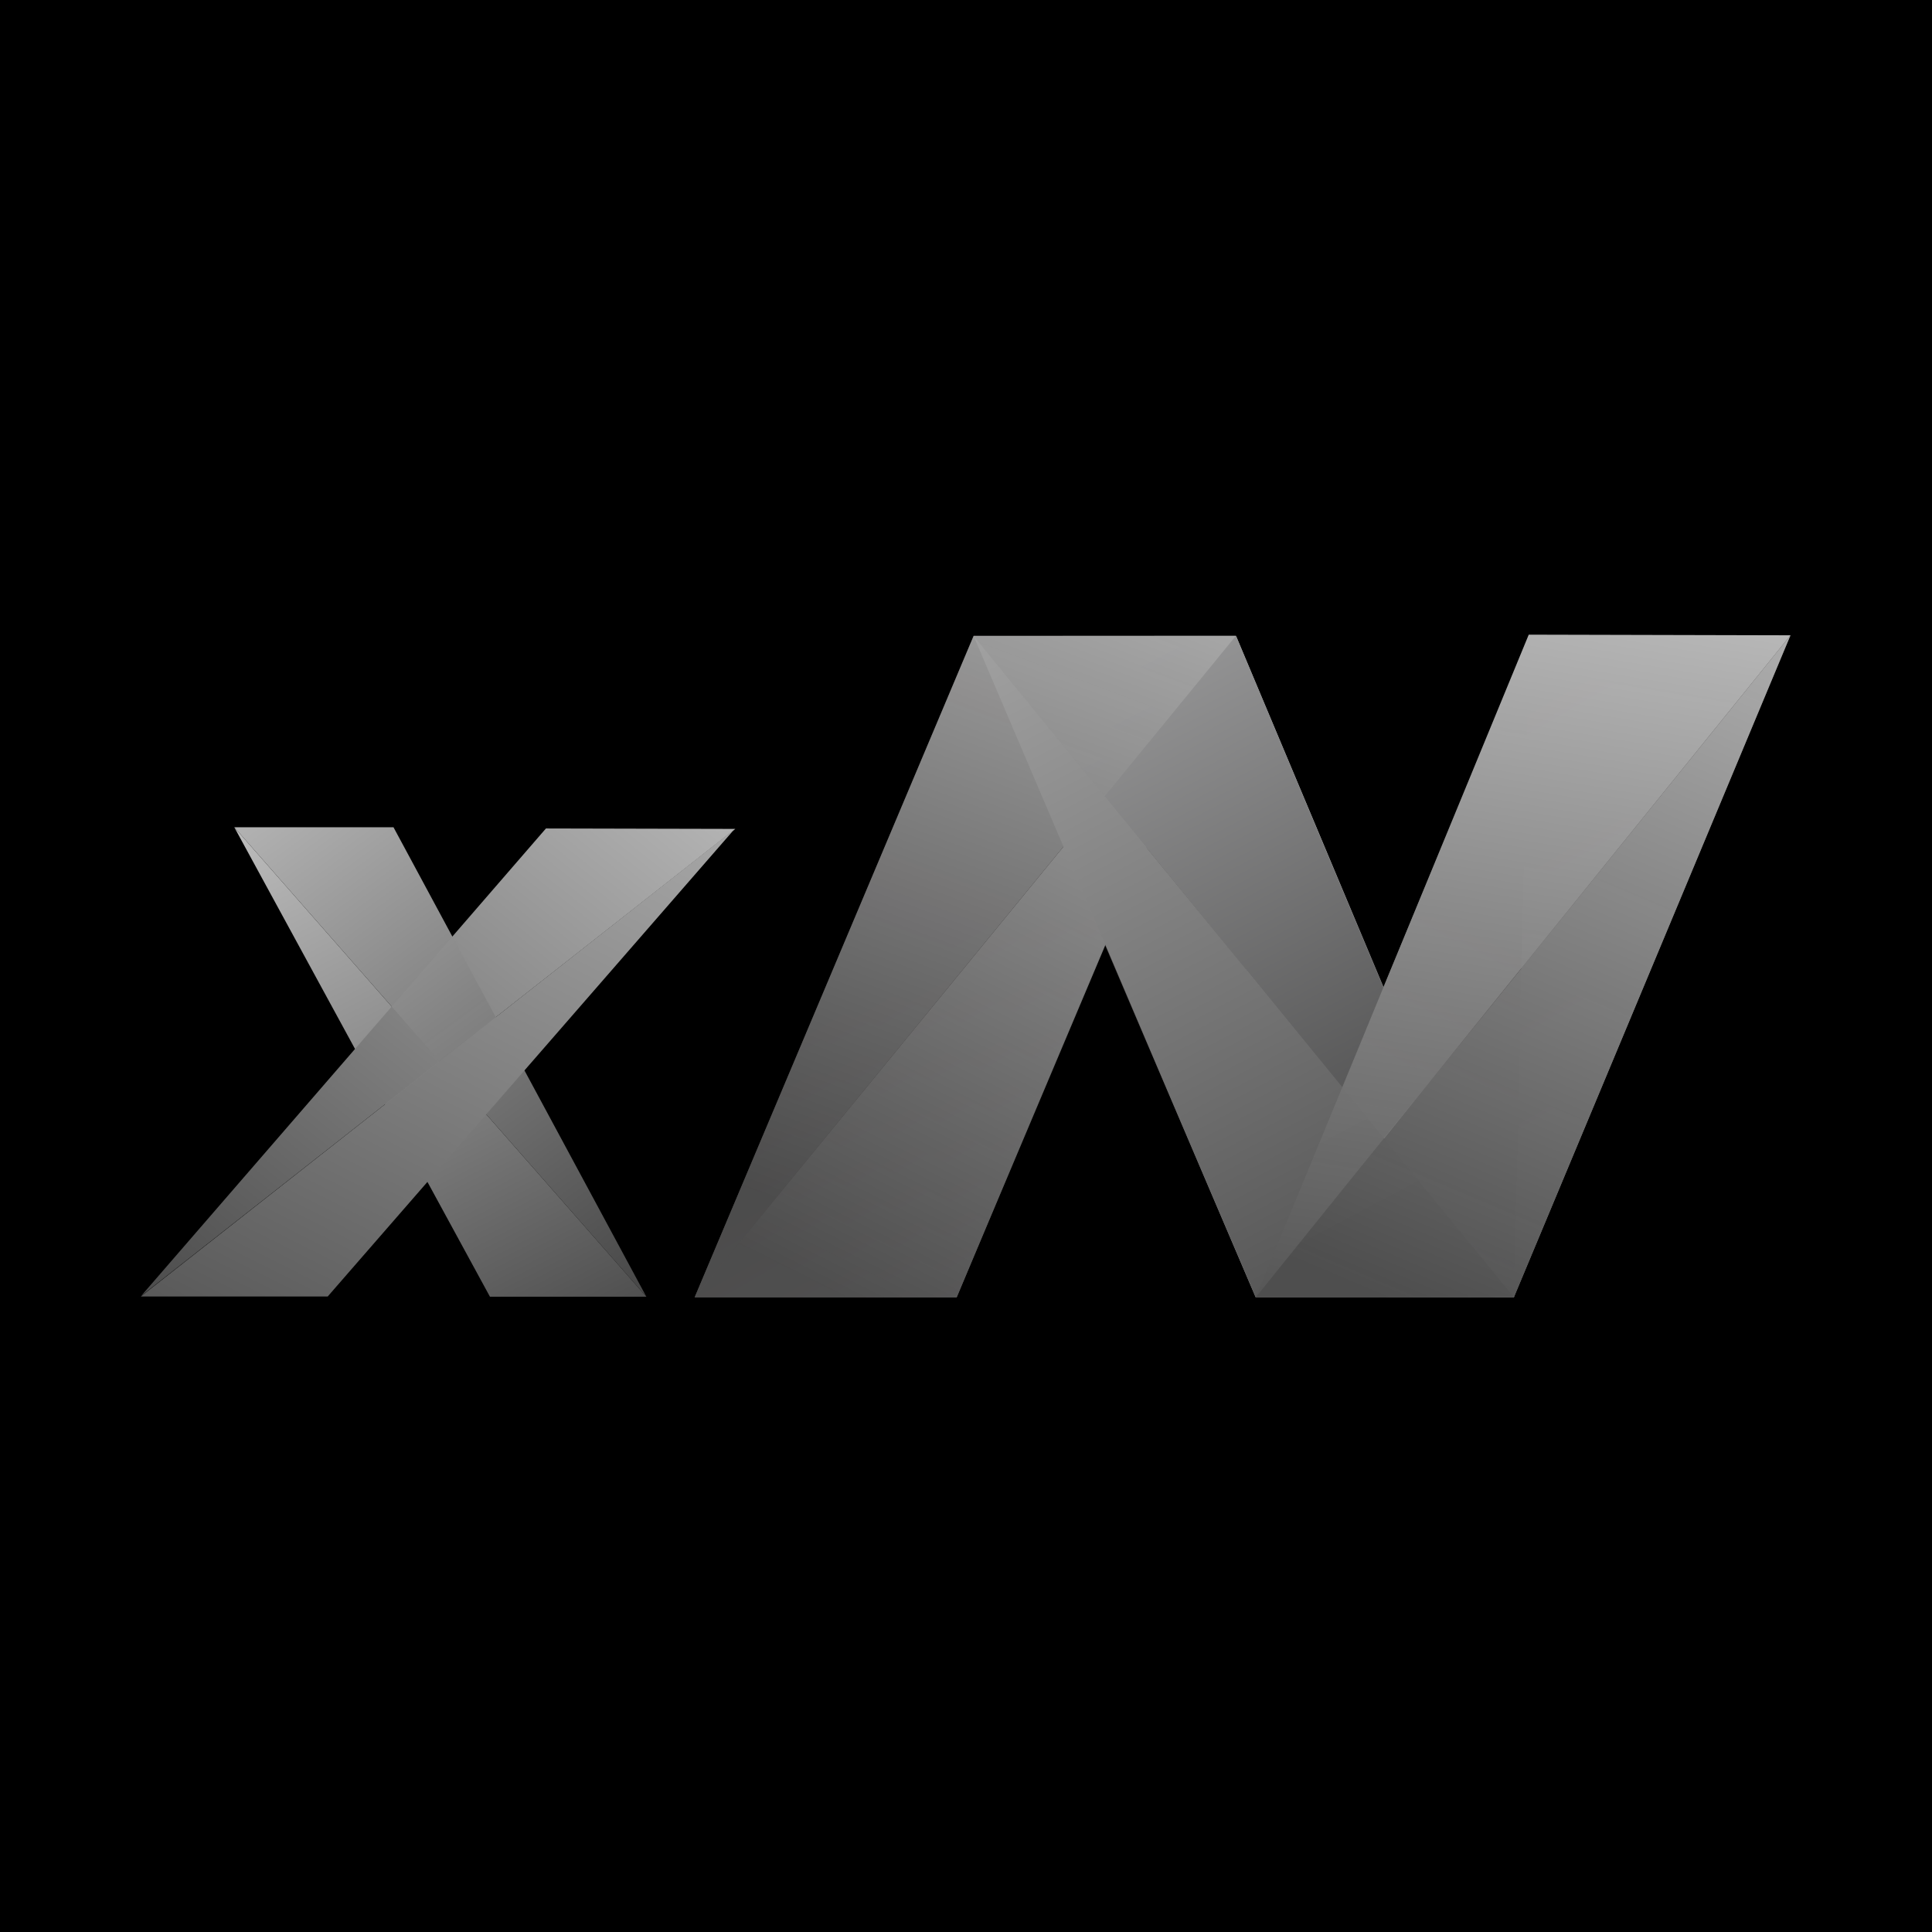
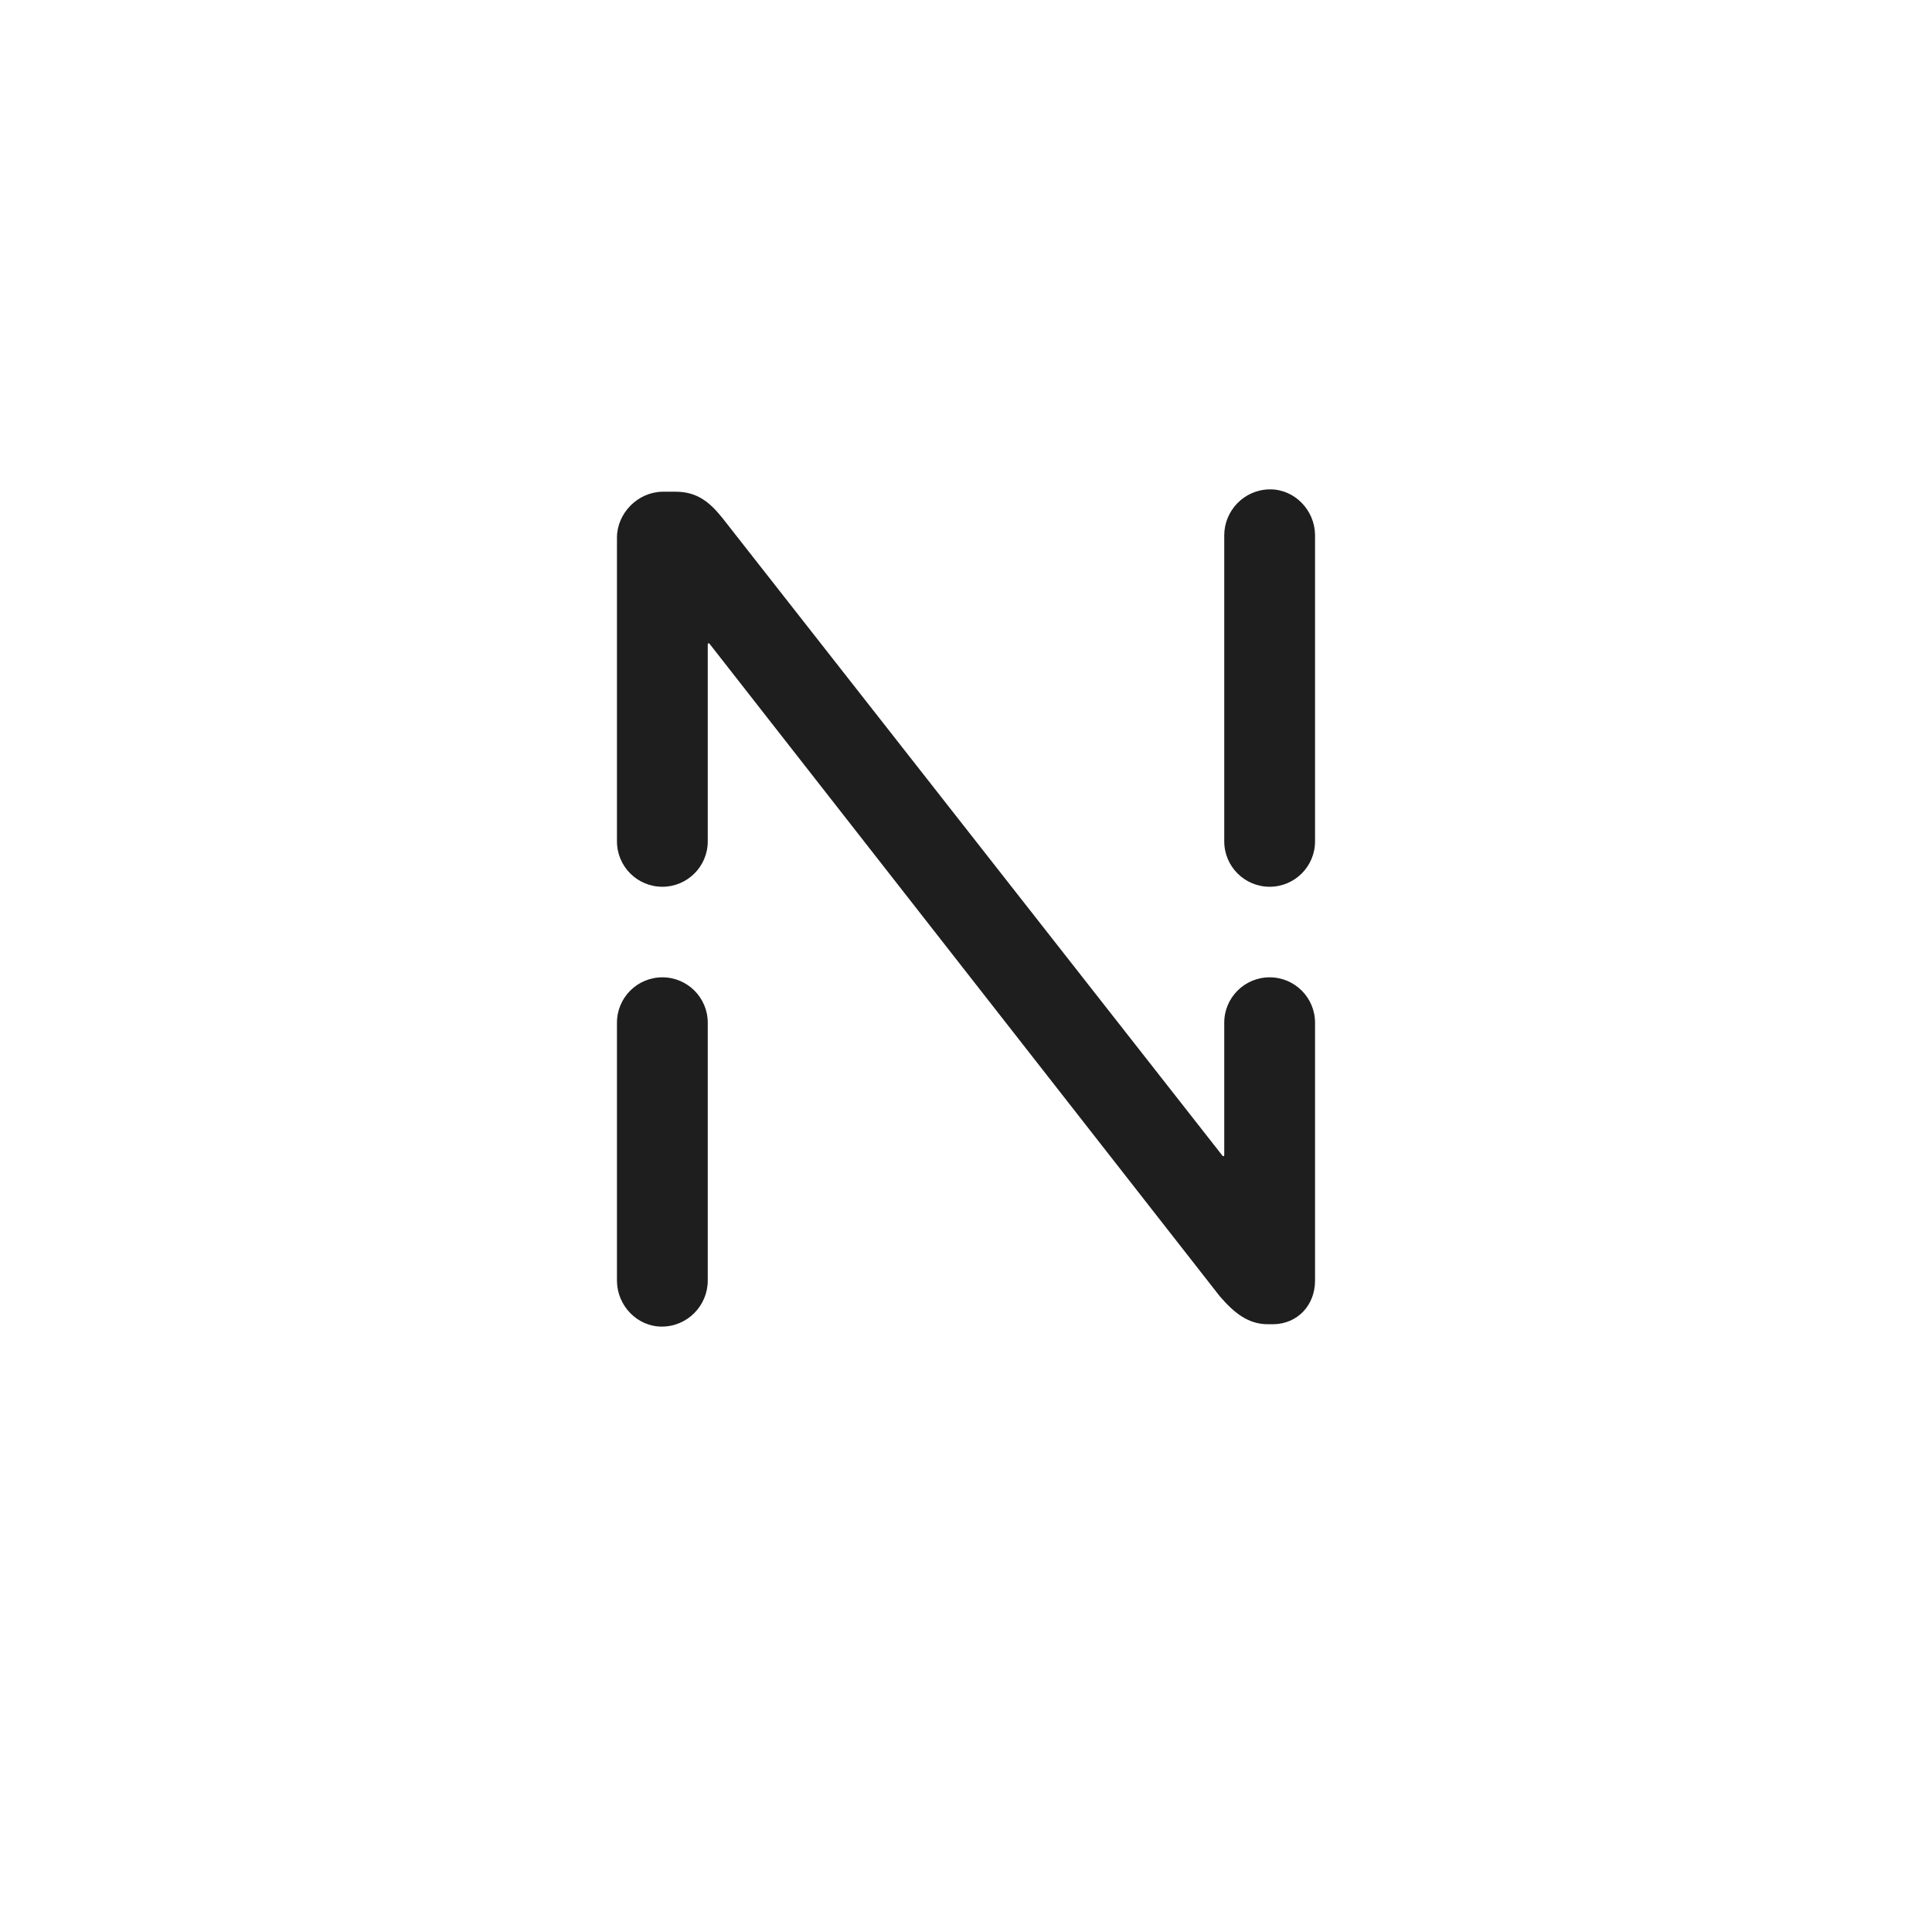
- <svg xmlns="http://www.w3.org/2000/svg" version="1.1" id="Layer_1" x="0px" y="0px" viewBox="0 0 512 512" style="enable-background:new 0 0 512 512;" xml:space="preserve">
-   <style type="text/css">
- 	.st0{fill:#4F3974;}
- 	.st1{fill:url(#SVGID_1_);}
- 	.st2{fill:url(#SVGID_2_);}
- 	.st3{fill:url(#SVGID_3_);}
- 	.st4{fill:url(#SVGID_4_);}
- 	.st5{fill:url(#SVGID_5_);}
- 	.st6{fill:url(#SVGID_6_);}
- 	.st7{fill:url(#SVGID_7_);}
- 	.st8{fill:url(#SVGID_8_);}
- 	.st9{fill:url(#SVGID_9_);}
- 	.st10{fill:url(#SVGID_10_);}
- 	.st11{fill:url(#SVGID_11_);}
- 	.st12{fill:url(#SVGID_12_);}
- 	.st13{fill:url(#SVGID_13_);}
- 	.st14{fill:url(#SVGID_14_);}
- 	.st15{fill:url(#SVGID_15_);}
- 	.st16{fill:url(#SVGID_16_);}
- 	.st17{fill:url(#SVGID_17_);}
- 	.st18{fill:url(#SVGID_18_);}
- 	.st19{fill:url(#SVGID_19_);}
- 	.st20{fill:url(#SVGID_20_);}
- 	.st21{fill:url(#SVGID_21_);}
- 	.st22{opacity:0.89;fill:url(#SVGID_22_);enable-background:new    ;}
- 	.st23{opacity:0.89;fill:url(#SVGID_23_);enable-background:new    ;}
- 	.st24{fill:url(#SVGID_24_);}
- 	.st25{fill:url(#SVGID_25_);}
- 	.st26{fill:url(#SVGID_26_);}
- 	.st27{fill:url(#SVGID_27_);}
- 	.st28{fill:url(#SVGID_28_);}
- 	.st29{fill:url(#SVGID_29_);}
- 	.st30{fill:url(#SVGID_30_);}
- 	.st31{fill:url(#SVGID_31_);}
- 	.st32{fill:url(#SVGID_32_);}
- 	.st33{fill:url(#SVGID_33_);}
- 	.st34{fill:url(#SVGID_34_);}
- 	.st35{opacity:0.89;fill:url(#SVGID_35_);enable-background:new    ;}
- 	.st36{opacity:0.89;fill:url(#SVGID_36_);enable-background:new    ;}
- 	.st37{fill:url(#SVGID_37_);}
- 	.st38{fill:url(#SVGID_38_);}
- 	.st39{fill:url(#SVGID_39_);}
- 	.st40{fill:url(#SVGID_40_);}
- 	.st41{fill:url(#SVGID_41_);}
- 	.st42{fill:url(#SVGID_42_);}
- 	.st43{fill:url(#SVGID_43_);}
- 	.st44{fill:url(#SVGID_44_);}
- 	.st45{fill:url(#SVGID_45_);}
- 	.st46{opacity:0.89;fill:url(#SVGID_46_);enable-background:new    ;}
- 	.st47{opacity:0.89;fill:url(#SVGID_47_);enable-background:new    ;}
- 	.st48{display:none;}
- 	.st49{display:inline;}
- 	.st50{fill:url(#SVGID_48_);}
- 	.st51{fill:url(#SVGID_49_);}
- 	.st52{fill:url(#SVGID_50_);}
- 	.st53{fill:url(#SVGID_51_);}
- 	.st54{fill:url(#SVGID_52_);}
- 	.st55{fill:url(#SVGID_53_);}
- 	.st56{fill:#CDB3B9;}
- 	.st57{display:none;fill:url(#SVGID_54_);}
- 	.st58{fill:url(#SVGID_55_);}
- 	.st59{fill:url(#SVGID_56_);}
- 	.st60{fill:url(#SVGID_57_);}
- 	.st61{fill:url(#SVGID_58_);}
- 	.st62{fill:url(#SVGID_59_);}
- 	.st63{fill:url(#SVGID_60_);}
- 	.st64{fill:url(#SVGID_61_);}
- 	.st65{display:none;fill:url(#SVGID_62_);}
- 	.st66{fill:url(#SVGID_63_);}
- 	.st67{fill:url(#SVGID_64_);}
- 	.st68{fill:url(#SVGID_65_);}
- 	.st69{fill:url(#SVGID_66_);}
- 	.st70{fill:url(#SVGID_67_);}
- 	.st71{fill:url(#SVGID_68_);}
- 	.st72{fill:url(#SVGID_69_);}
- 	.st73{fill:url(#SVGID_70_);}
- 	.st74{fill:url(#SVGID_71_);}
- 	.st75{fill:url(#SVGID_72_);}
- 	.st76{fill:url(#SVGID_73_);}
- 	.st77{fill:url(#SVGID_74_);}
- 	.st78{fill:url(#SVGID_75_);}
- 	.st79{fill:url(#SVGID_76_);}
- 	.st80{fill:url(#SVGID_77_);}
- 	.st81{fill:url(#SVGID_78_);}
- 	.st82{fill:url(#SVGID_79_);}
- 	.st83{fill:url(#SVGID_80_);}
- 	.st84{fill:url(#SVGID_81_);}
- 	.st85{fill:url(#SVGID_82_);}
- 	.st86{fill:url(#SVGID_83_);}
- 	.st87{fill:url(#SVGID_84_);}
- </style>
-   <rect x="-7.37" y="-7.37" width="526.75" height="526.75" />
-   <g class="st48">
-     <g class="st49">
-       <linearGradient id="SVGID_1_" gradientUnits="userSpaceOnUse" x1="1039.116" y1="-2447.698" x2="1073.599" y2="-2351.642" gradientTransform="matrix(0.5052 0 0.2244 -0.5052 153.6764 -930.1441)">
-         <stop offset="0" style="stop-color:#BA4298" />
-         <stop offset="1" style="stop-color:#8258A4" />
-       </linearGradient>
-       <polygon class="st1" points="116.97,306.96 137.21,306.96 181.21,256.33   " />
-       <linearGradient id="SVGID_2_" gradientUnits="userSpaceOnUse" x1="1000.608" y1="-2432.736" x2="1066.191" y2="-2371.406" gradientTransform="matrix(0.5052 0 0.2244 -0.5052 153.6764 -930.1441)">
-         <stop offset="0" style="stop-color:#BA4298" />
-         <stop offset="1" style="stop-color:#8258A4" />
-       </linearGradient>
-       <polygon class="st2" points="116.97,306.96 161.14,256.38 181.21,256.33   " />
-     </g>
-     <g class="st49">
-       <linearGradient id="SVGID_3_" gradientUnits="userSpaceOnUse" x1="1013.185" y1="-2386.948" x2="977.978" y2="-2348.719" gradientTransform="matrix(0.3943 -4.307945e-03 -0.0618 -0.5055 -392.089 -921.6009)">
-         <stop offset="0" style="stop-color:#5E73B7" />
-         <stop offset="1" style="stop-color:#9E76B4;stop-opacity:0.9" />
-       </linearGradient>
-       <polygon class="st3" points="144.16,256.34 128.14,256.34 167.31,306.96   " />
-       <linearGradient id="SVGID_4_" gradientUnits="userSpaceOnUse" x1="1018.039" y1="-2442.19" x2="976.195" y2="-2370.057" gradientTransform="matrix(0.3943 -4.307945e-03 -0.0618 -0.5055 -392.089 -921.6009)">
-         <stop offset="0" style="stop-color:#5E73B7" />
-         <stop offset="1" style="stop-color:#9E76B4;stop-opacity:0.9" />
-       </linearGradient>
-       <polygon class="st4" points="128.14,256.34 167.31,306.96 151.31,306.96   " />
-     </g>
-   </g>
-   <g>
-     <linearGradient id="SVGID_5_" gradientUnits="userSpaceOnUse" x1="158.085" y1="209.233" x2="97.787" y2="313.178">
-       <stop offset="0" style="stop-color:#B0B0B1" />
-       <stop offset="1" style="stop-color:#302B2C" />
-     </linearGradient>
-     <polygon style="display:none;fill:url(#SVGID_5_);" points="194.87,219.67 144.68,219.55 37.38,343.46 86.36,343.81  " />
-     <linearGradient id="SVGID_6_" gradientUnits="userSpaceOnUse" x1="1513.055" y1="-2520.425" x2="1369.774" y2="-2273.433" gradientTransform="matrix(0.5052 0 0 -0.5052 -384.5779 -930.1441)">
-       <stop offset="0" style="stop-color:#B0B0B1" />
-       <stop offset="1" style="stop-color:#302B2C;stop-opacity:0.9" />
-     </linearGradient>
-     <polygon class="st6" points="405.22,168.53 474.5,168.36 401.36,343.32 401.2,343.72 332.78,343.79 332.69,343.62 292.75,250.24    253.53,343.81 184.09,343.81 258.01,168.53 327.51,168.53 366.6,261.69  " />
-     <linearGradient id="SVGID_7_" gradientUnits="userSpaceOnUse" x1="319.727" y1="141.975" x2="219.86" y2="341.707">
-       <stop offset="0" style="stop-color:#BABABA" />
-       <stop offset="1" style="stop-color:#4D4D4D;stop-opacity:0.9" />
-     </linearGradient>
-     <polygon class="st7" points="184.09,343.81 253.53,343.81 327.51,168.53  " />
-     <linearGradient id="SVGID_8_" gradientUnits="userSpaceOnUse" x1="1416.249" y1="-2285.716" x2="1486.956" y2="-2519.134" gradientTransform="matrix(0.5052 0 0 -0.5052 -384.5779 -930.1441)">
-       <stop offset="0" style="stop-color:#B0B0B1" />
-       <stop offset="1" style="stop-color:#302B2C;stop-opacity:0.9" />
-     </linearGradient>
-     <polygon class="st8" points="401.2,343.79 327.55,168.49 332.78,343.79  " />
-     <linearGradient id="SVGID_9_" gradientUnits="userSpaceOnUse" x1="271.603" y1="127.85" x2="395.417" y2="365.591">
-       <stop offset="0" style="stop-color:#B0B0B1" />
-       <stop offset="1" style="stop-color:#303030" />
-     </linearGradient>
-     <polygon class="st9" points="327.55,168.49 258.01,168.53 400.94,343.66  " />
-     <linearGradient id="SVGID_10_" gradientUnits="userSpaceOnUse" x1="307.098" y1="118.307" x2="229.633" y2="326.493">
-       <stop offset="0" style="stop-color:#BABABA" />
-       <stop offset="1" style="stop-color:#4D4D4D;stop-opacity:0.9" />
-     </linearGradient>
-     <polygon class="st10" points="184.09,343.81 258.01,168.53 327.51,168.53  " />
-     <linearGradient id="SVGID_11_" gradientUnits="userSpaceOnUse" x1="1483.531" y1="-2485.06" x2="1568.124" y2="-2332.585" gradientTransform="matrix(0.5052 0 0 -0.5052 -384.5779 -930.1441)">
-       <stop offset="0" style="stop-color:#B0B0B1" />
-       <stop offset="1" style="stop-color:#302B2C;stop-opacity:0.9" />
-     </linearGradient>
-     <polygon class="st11" points="333.08,343.53 405.18,168.36 401.22,343.79  " />
-     <linearGradient id="SVGID_12_" gradientUnits="userSpaceOnUse" x1="240.683" y1="104.546" x2="373.913" y2="356.882">
-       <stop offset="0" style="stop-color:#BABABA" />
-       <stop offset="1" style="stop-color:#4D4D4D" />
-     </linearGradient>
-     <polygon class="st12" points="258.01,168.53 401.22,343.79 332.78,343.79  " />
-     <linearGradient id="SVGID_13_" gradientUnits="userSpaceOnUse" x1="138.06" y1="244.373" x2="107.347" y2="297.319">
-       <stop offset="0" style="stop-color:#B0B0B1" />
-       <stop offset="1" style="stop-color:#302B2C;stop-opacity:0.9" />
-     </linearGradient>
-     <polygon style="display:none;fill:url(#SVGID_13_);" points="171.09,343.55 129.84,343.64 62.09,219.23 104.28,219.23  " />
-     <linearGradient id="SVGID_14_" gradientUnits="userSpaceOnUse" x1="81.9" y1="213.589" x2="154.96" y2="356.07">
-       <stop offset="0" style="stop-color:#BABABA" />
-       <stop offset="1" style="stop-color:#4D4D4D" />
-     </linearGradient>
-     <polygon class="st14" points="62.09,219.23 171.29,343.64 129.84,343.64  " />
-     <linearGradient id="SVGID_15_" gradientUnits="userSpaceOnUse" x1="420.75" y1="153.755" x2="384.5" y2="370.782">
-       <stop offset="0" style="stop-color:#BABABA" />
-       <stop offset="1" style="stop-color:#4D4D4D;stop-opacity:0.95" />
-     </linearGradient>
-     <polygon class="st15" points="474.5,168.36 405.13,168.19 332.85,343.62  " />
-     <linearGradient id="SVGID_16_" gradientUnits="userSpaceOnUse" x1="456.454" y1="132.564" x2="366.536" y2="344.884">
-       <stop offset="0" style="stop-color:#BABABA" />
-       <stop offset="1" style="stop-color:#4D4D4D;stop-opacity:0.97" />
-     </linearGradient>
-     <polygon class="st16" points="401.22,343.79 332.78,343.79 474.5,168.36  " />
-     <linearGradient id="SVGID_17_" gradientUnits="userSpaceOnUse" x1="184.271" y1="195.518" x2="57.465" y2="355.635">
-       <stop offset="0" style="stop-color:#BABABA" />
-       <stop offset="1" style="stop-color:#4D4D4D" />
-     </linearGradient>
-     <polygon class="st17" points="194.87,219.67 144.68,219.55 37.38,343.46  " />
-     <linearGradient id="SVGID_18_" gradientUnits="userSpaceOnUse" x1="69.238" y1="200.172" x2="170.544" y2="338.542">
-       <stop offset="0" style="stop-color:#BABABA" />
-       <stop offset="1" style="stop-color:#4D4D4D;stop-opacity:0.95" />
-     </linearGradient>
-     <polygon class="st18" points="104.28,219.23 62.09,219.23 171.29,343.64  " />
-     <linearGradient id="SVGID_19_" gradientUnits="userSpaceOnUse" x1="176.786" y1="160.775" x2="62.577" y2="387.794">
-       <stop offset="0" style="stop-color:#BABABA" />
-       <stop offset="1" style="stop-color:#4D4D4D" />
-     </linearGradient>
-     <polygon class="st19" points="86.85,343.58 37.33,343.58 194.57,219.81  " />
+ <svg xmlns="http://www.w3.org/2000/svg" width="1024px" height="1024px" viewBox="0 0 1024 1024" version="1.1">
+   <g id="xN" stroke="none" stroke-width="1" fill="none" fill-rule="evenodd">
+     <rect id="Background" x="0" y="0" width="1024" height="1024" />
+     <path d="M375.125,542.062 L375.125,678.75 L375.125,678.75 C375.125,691.875 364.5,703.125 350.75,703.125 C337.756,703.125 327.213,692.099 327.003,679.143 L327,678.75 L327,542.062 C327,528.773 337.773,518 351.062,518 C364.352,518 375.125,528.773 375.125,542.062 Z M358.25,260.625 C369.154,260.625 375.948,265.909 382.615,274.201 L383.25,275 L647.982,612.611 C648.152,612.828 648.466,612.866 648.684,612.696 C648.804,612.601 648.875,612.456 648.875,612.302 L648.875,542.062 C648.875,528.773 659.648,518 672.938,518 C686.227,518 697,528.773 697,542.062 L697,678.75 L697,678.75 C697,691.744 687.812,701.675 674.893,701.875 L674.5,701.875 L672,701.875 C661.541,701.875 654.11,695.819 646.727,687.283 L646.375,686.875 L376.019,341.143 C375.849,340.926 375.535,340.887 375.317,341.057 C375.196,341.152 375.125,341.297 375.125,341.451 L375.125,445.938 C375.125,459.227 364.352,470 351.062,470 C337.773,470 327,459.227 327,445.938 L327,285 L327,285 C327,272.006 338.026,260.85 350.982,260.625 L351.375,260.625 L358.25,260.625 Z M673.25,259.375 C686.244,259.375 696.787,270.401 696.997,283.357 L697,283.75 L697,445.938 C697,459.227 686.227,470 672.938,470 C659.648,470 648.875,459.227 648.875,445.938 L648.875,283.75 L648.875,283.75 C648.875,270.756 659.289,259.6 672.838,259.378 L673.25,259.375 Z" id="Shape" fill="#1E1E1E" fill-rule="nonzero" />
  </g>
</svg>
